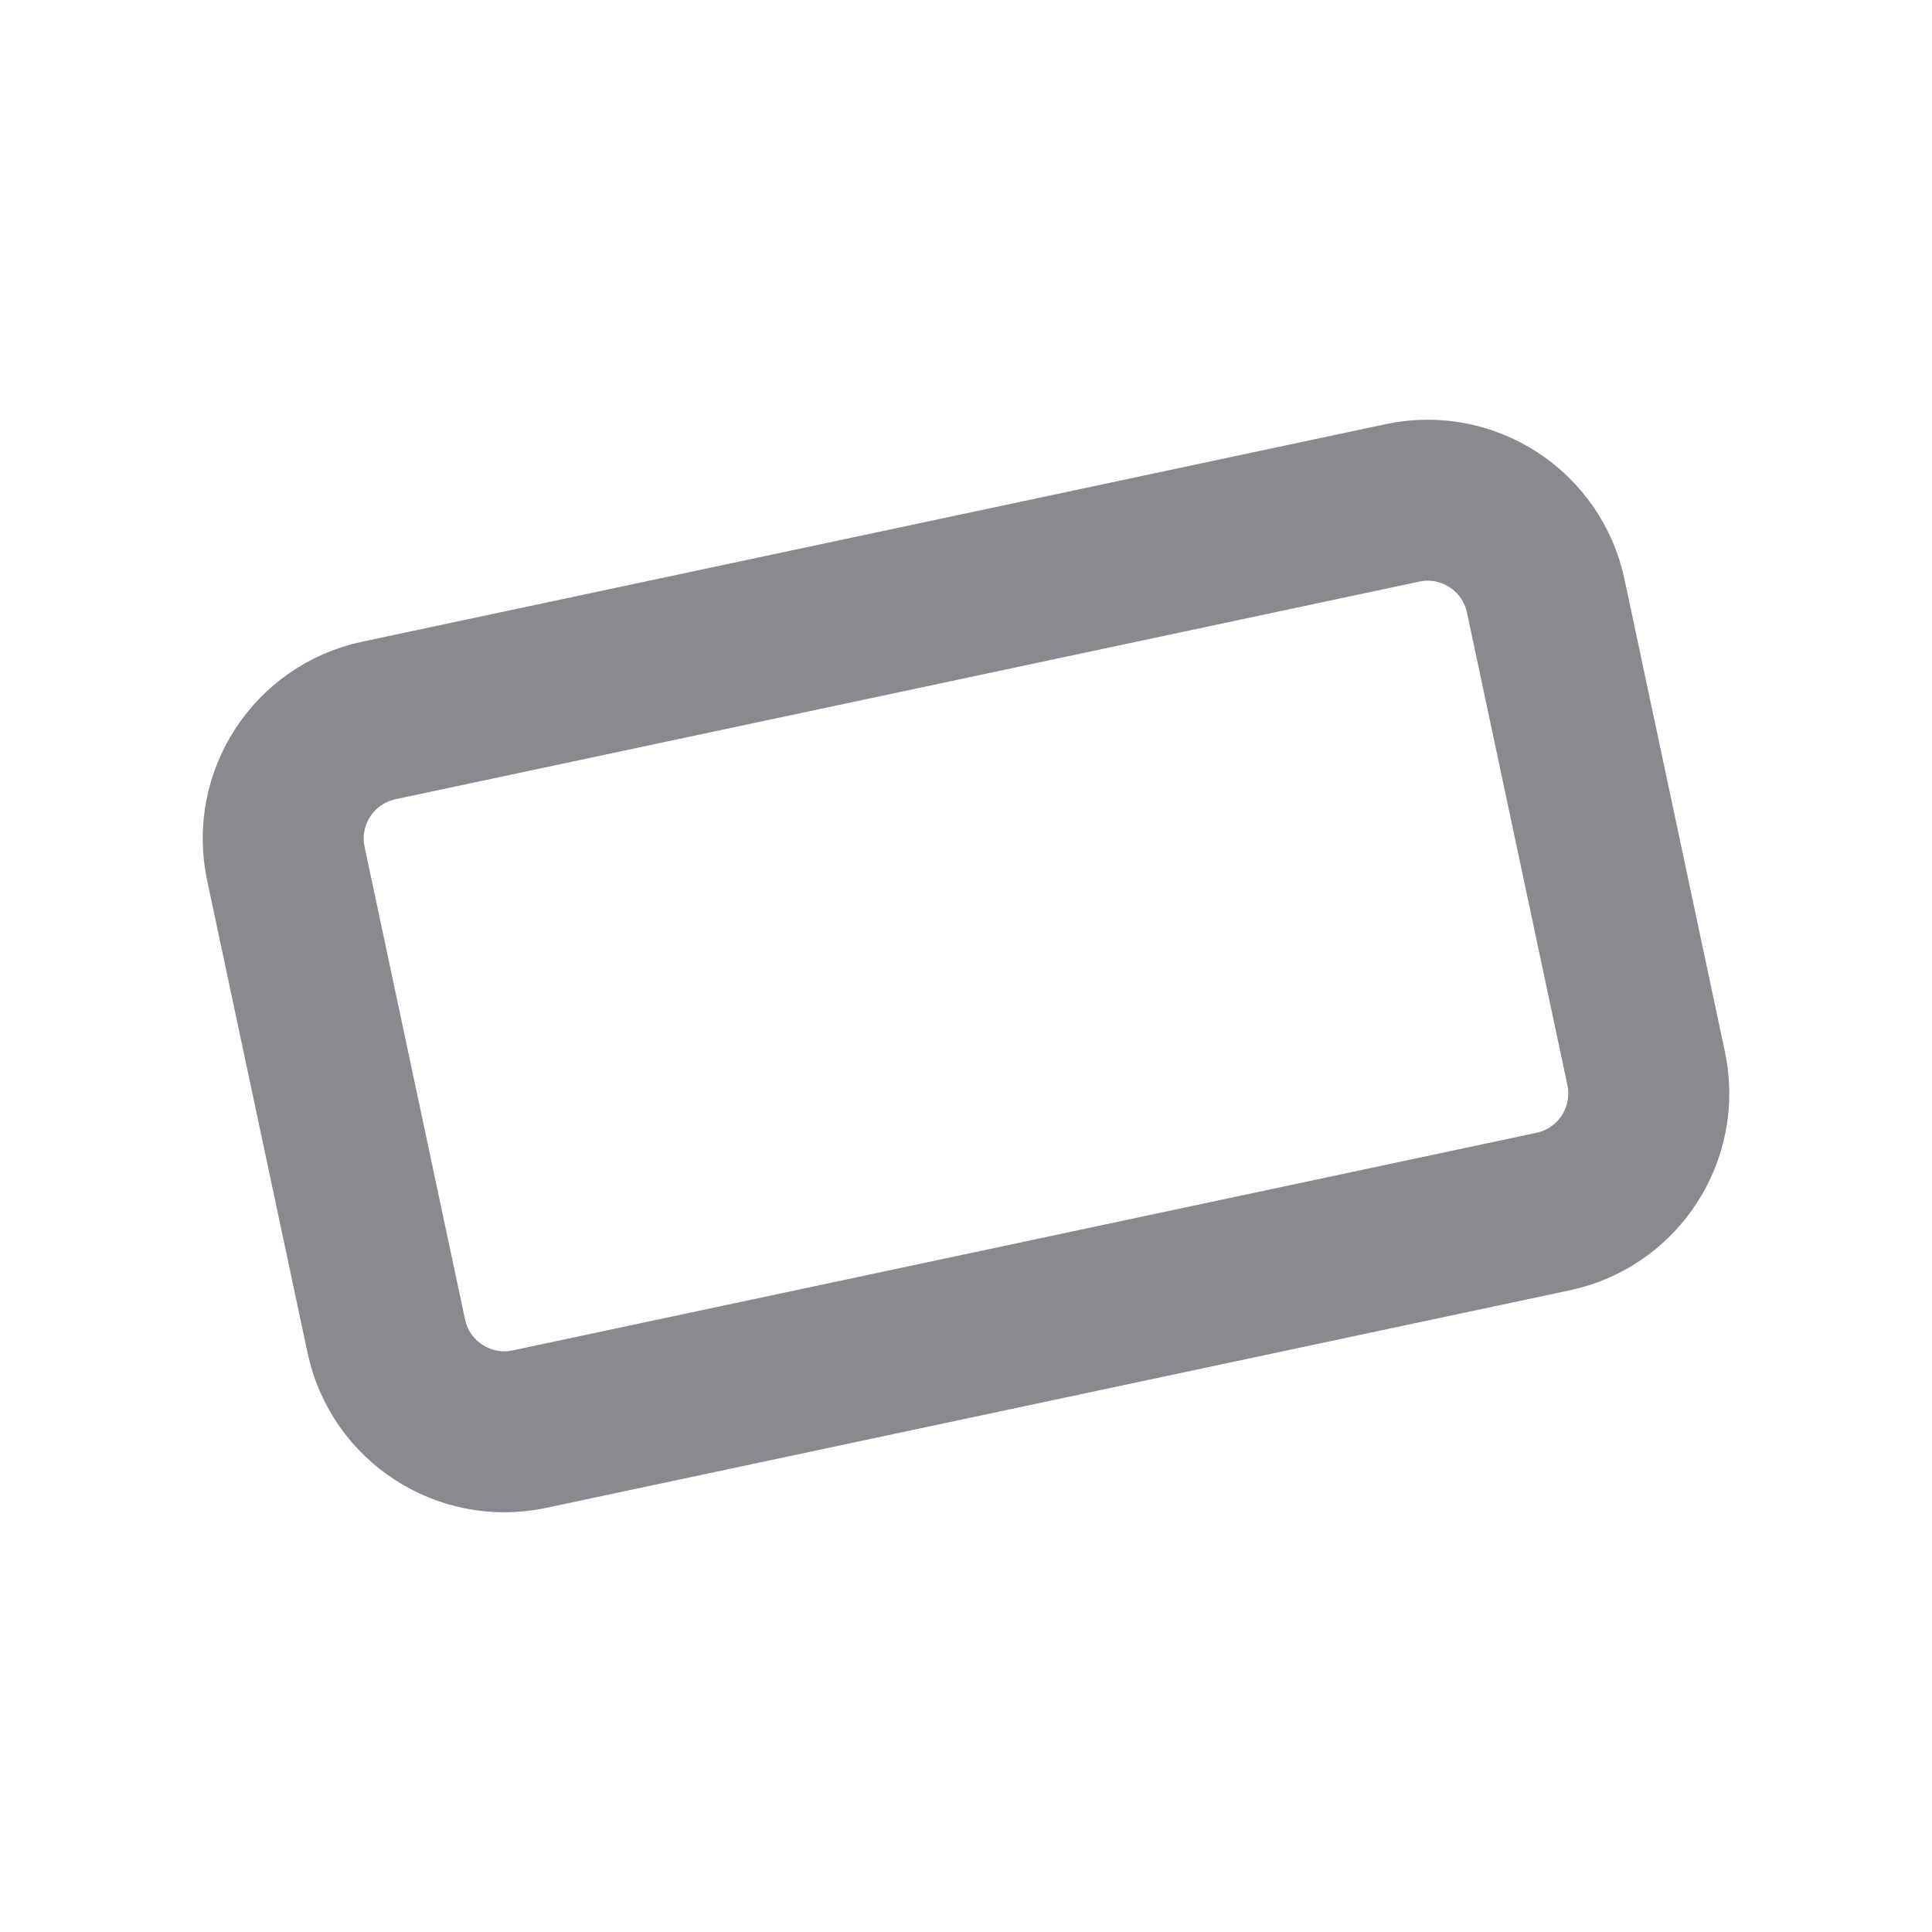
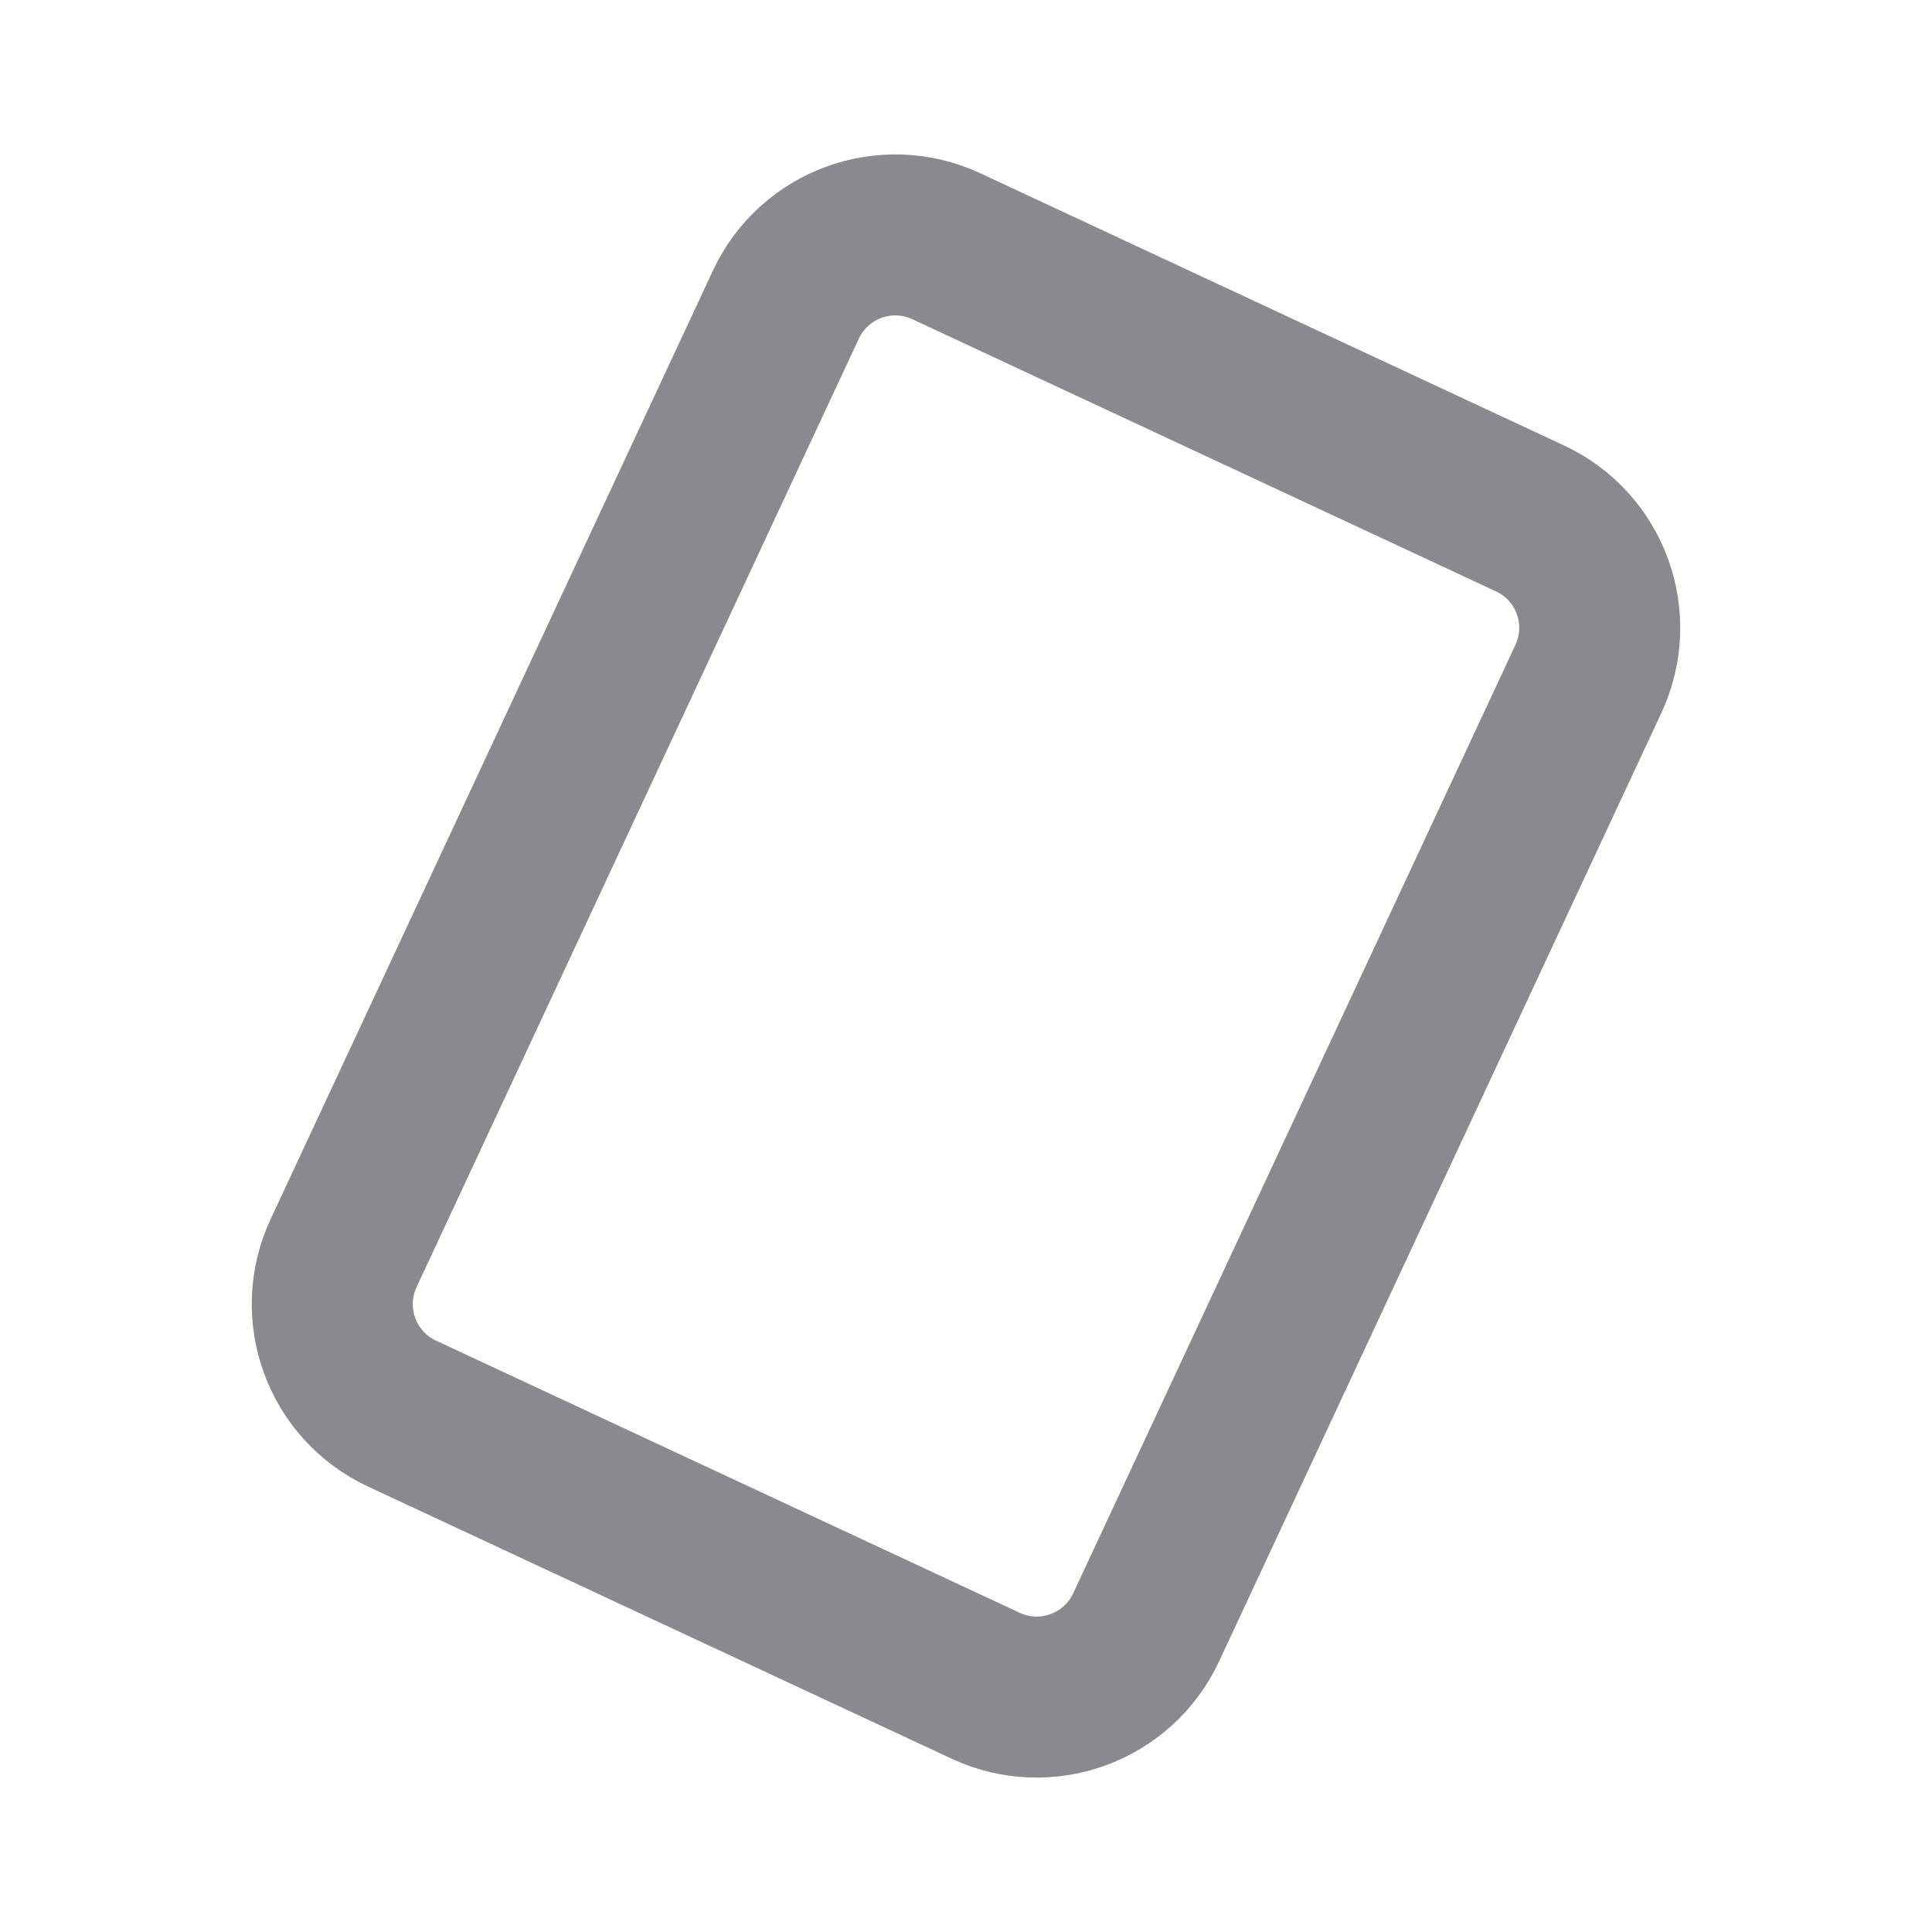
<svg xmlns="http://www.w3.org/2000/svg" viewBox="0 0 24 24" width="24" height="24">
-   <rect x="4" y="7.5" width="16" height="9" rx="1.5" transform="rotate(-12 12 12)" fill="none" stroke="#8b888f" stroke-width="2" stroke-linejoin="round" />
+   <rect x="6.5" y="4" width="11" height="16" rx="1.5" transform="rotate(25 12 12)" fill="none" stroke="#8b888f" stroke-width="2" stroke-linejoin="round" />
</svg>
